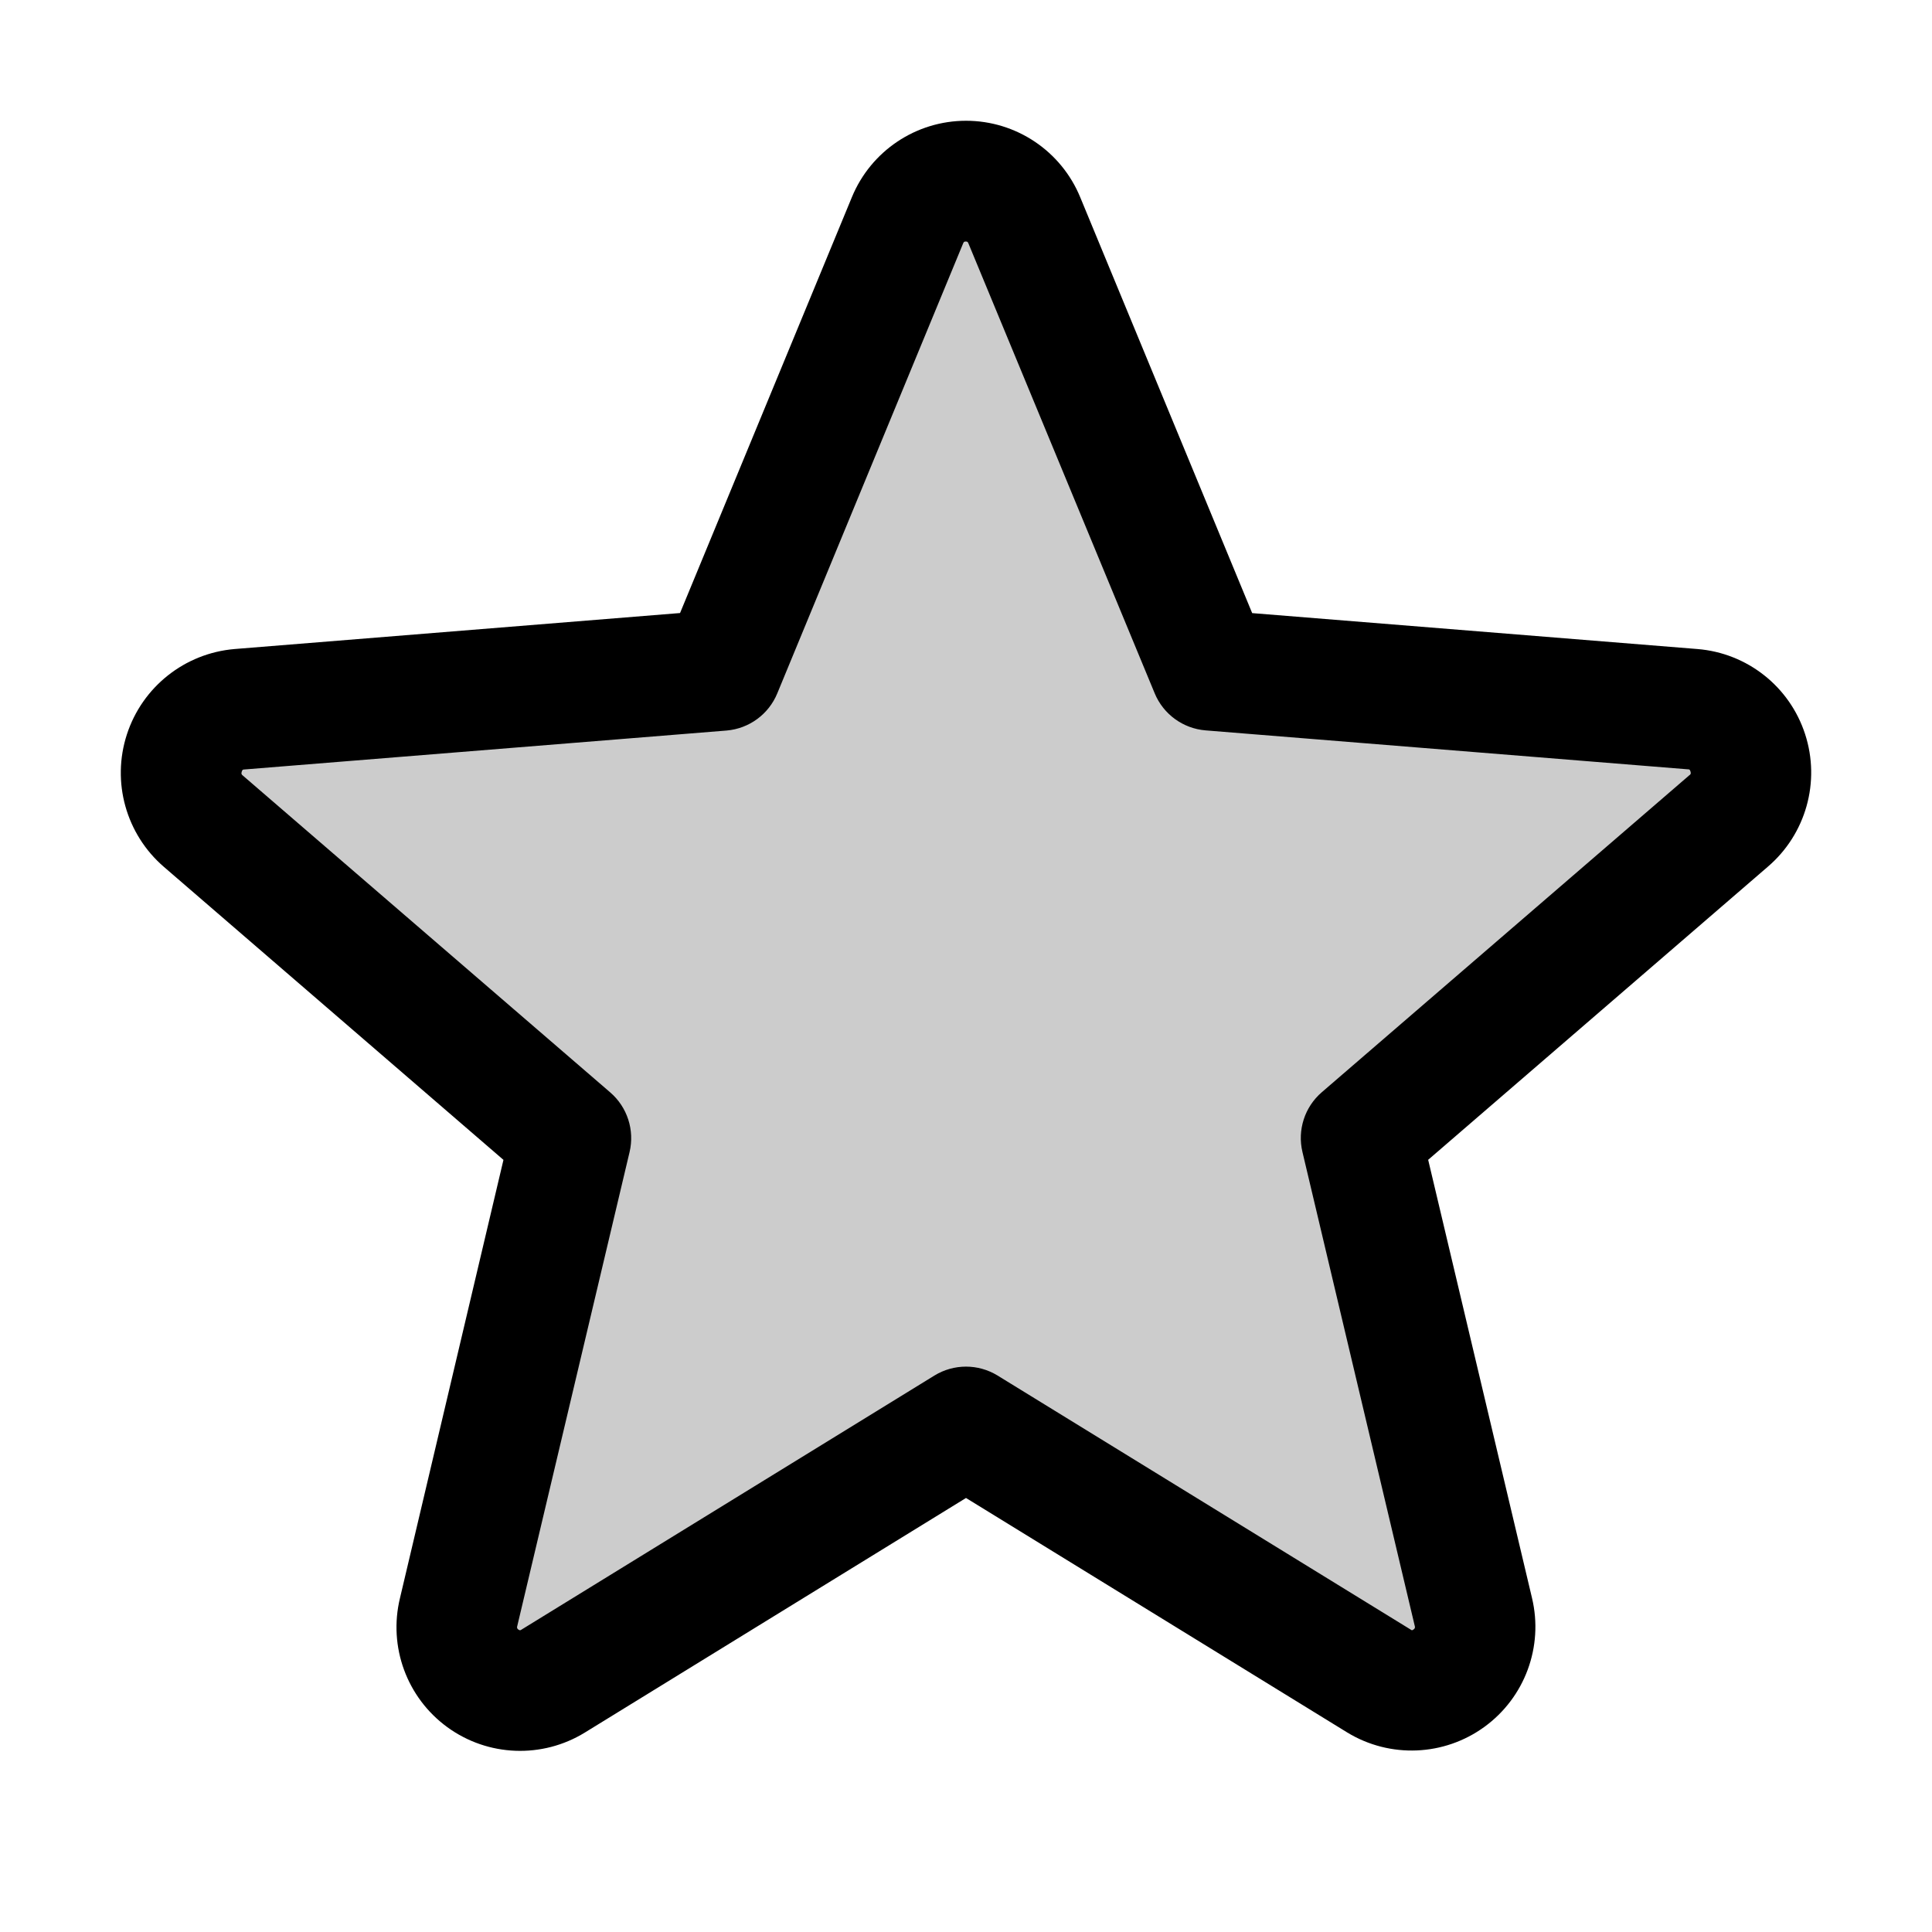
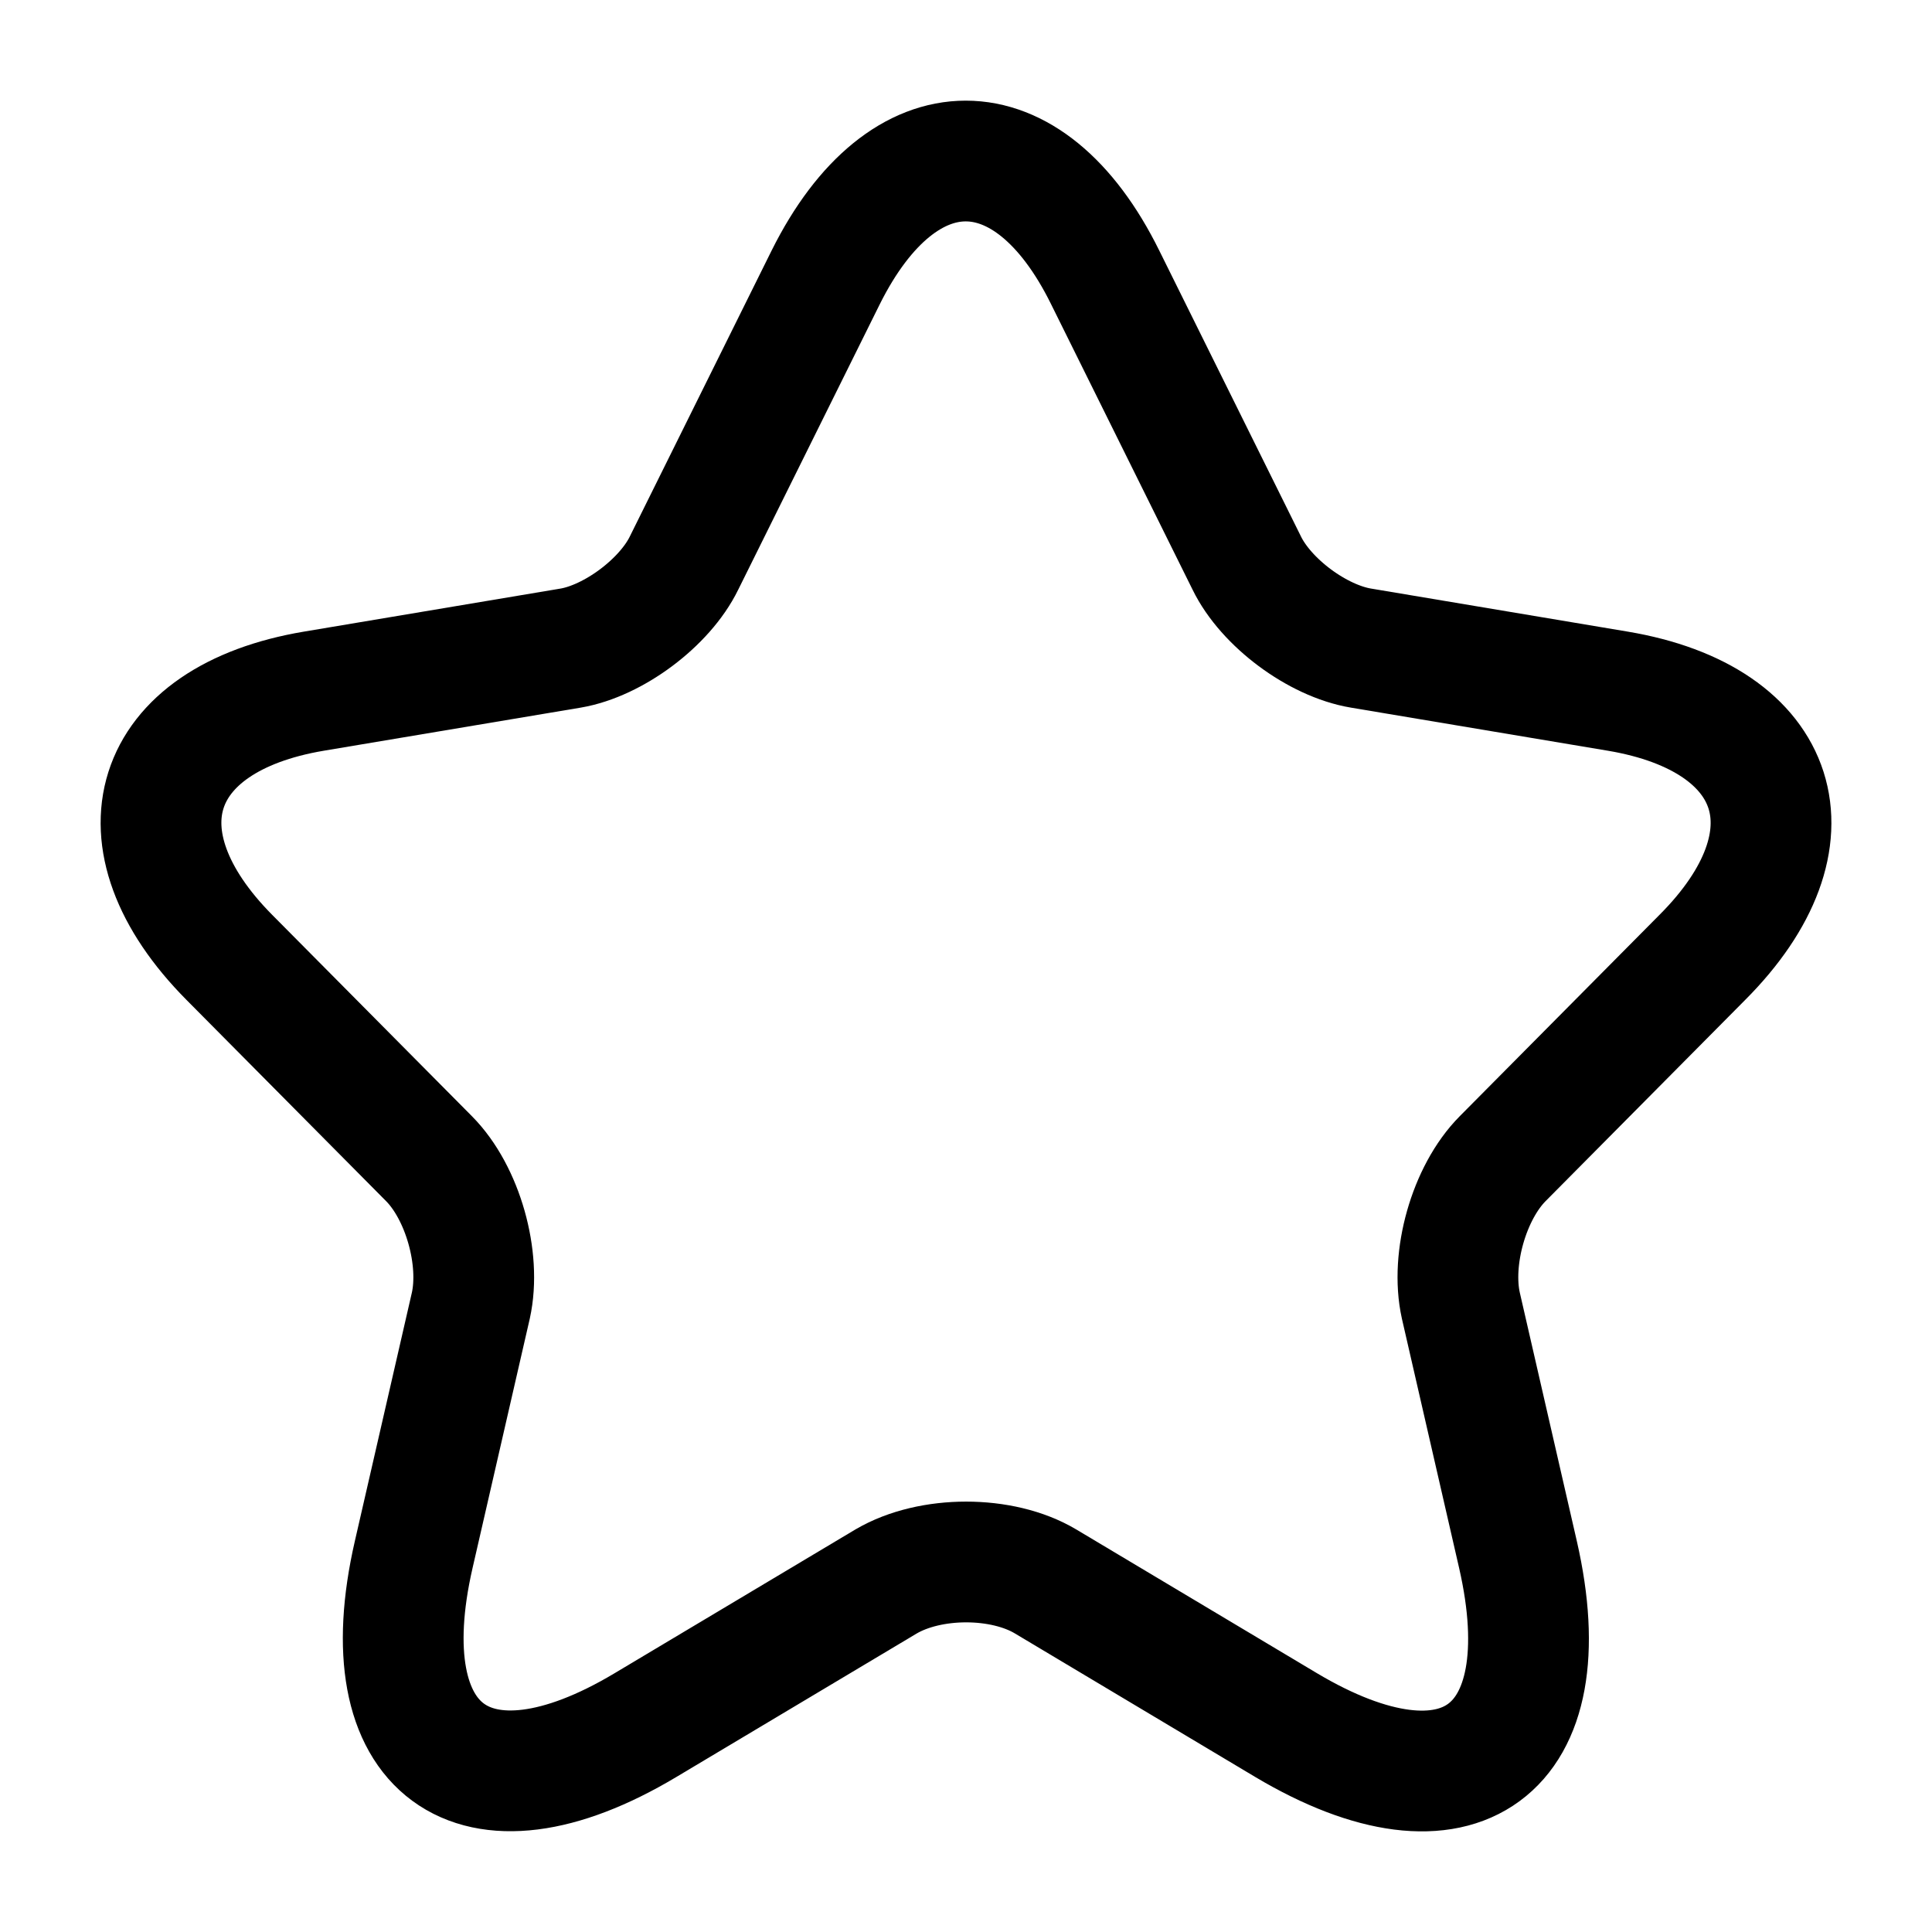
- <svg xmlns="http://www.w3.org/2000/svg" viewBox="0 0 256 256" fill="currentColor">
-   <path d="M229.06,108.79l-48.7,42,14.88,62.79a8.4,8.4,0,0,1-12.52,9.17L128,189.09,73.28,222.74a8.4,8.4,0,0,1-12.52-9.17l14.88-62.79-48.7-42A8.46,8.46,0,0,1,31.73,94L95.64,88.8l24.62-59.6a8.36,8.36,0,0,1,15.48,0l24.62,59.6L224.27,94A8.46,8.46,0,0,1,229.06,108.79Z" opacity="0.2" />
-   <path d="M239.18,97.26A16.38,16.38,0,0,0,224.92,86l-59-4.76L143.14,26.15a16.36,16.36,0,0,0-30.27,0L90.11,81.23,31.08,86a16.46,16.46,0,0,0-9.37,28.86l45,38.83L53,211.75a16.38,16.38,0,0,0,24.5,17.82L128,198.49l50.53,31.08A16.4,16.4,0,0,0,203,211.75l-13.76-58.07,45-38.83A16.43,16.43,0,0,0,239.18,97.26Zm-15.34,5.47-48.7,42a8,8,0,0,0-2.56,7.91l14.88,62.8a.37.37,0,0,1-.17.48c-.18.14-.23.11-.38,0l-54.72-33.65a8,8,0,0,0-8.38,0L69.09,215.94c-.15.09-.19.12-.38,0a.37.37,0,0,1-.17-.48l14.88-62.8a8,8,0,0,0-2.56-7.91l-48.7-42c-.12-.1-.23-.19-.13-.5s.18-.27.33-.29l63.92-5.16A8,8,0,0,0,103,91.86l24.62-59.61c.08-.17.11-.25.35-.25s.27.08.35.25L153,91.86a8,8,0,0,0,6.75,4.92l63.92,5.16c.15,0,.24,0,.33.29S224,102.63,223.84,102.73Z" />
+ <svg xmlns="http://www.w3.org/2000/svg" viewBox="0 0 24 24" fill="none">
+   <path d="M13.728 3.444L15.487 6.993C15.727 7.487 16.367 7.961 16.907 8.051L20.097 8.586C22.137 8.929 22.617 10.421 21.147 11.893L18.667 14.393C18.247 14.816 18.017 15.633 18.147 16.218L18.857 19.312C19.417 21.762 18.127 22.71 15.977 21.43L12.988 19.645C12.448 19.323 11.558 19.323 11.008 19.645L8.018 21.43C5.878 22.71 4.579 21.752 5.139 19.312L5.849 16.218C5.978 15.633 5.749 14.816 5.329 14.393L2.849 11.893C1.389 10.421 1.859 8.929 3.899 8.586L7.088 8.051C7.618 7.961 8.258 7.487 8.498 6.993L10.258 3.444C11.218 1.519 12.778 1.519 13.728 3.444Z" stroke="currentColor" stroke-linecap="round" stroke-linejoin="round" stroke-width="1.5" />
</svg>
